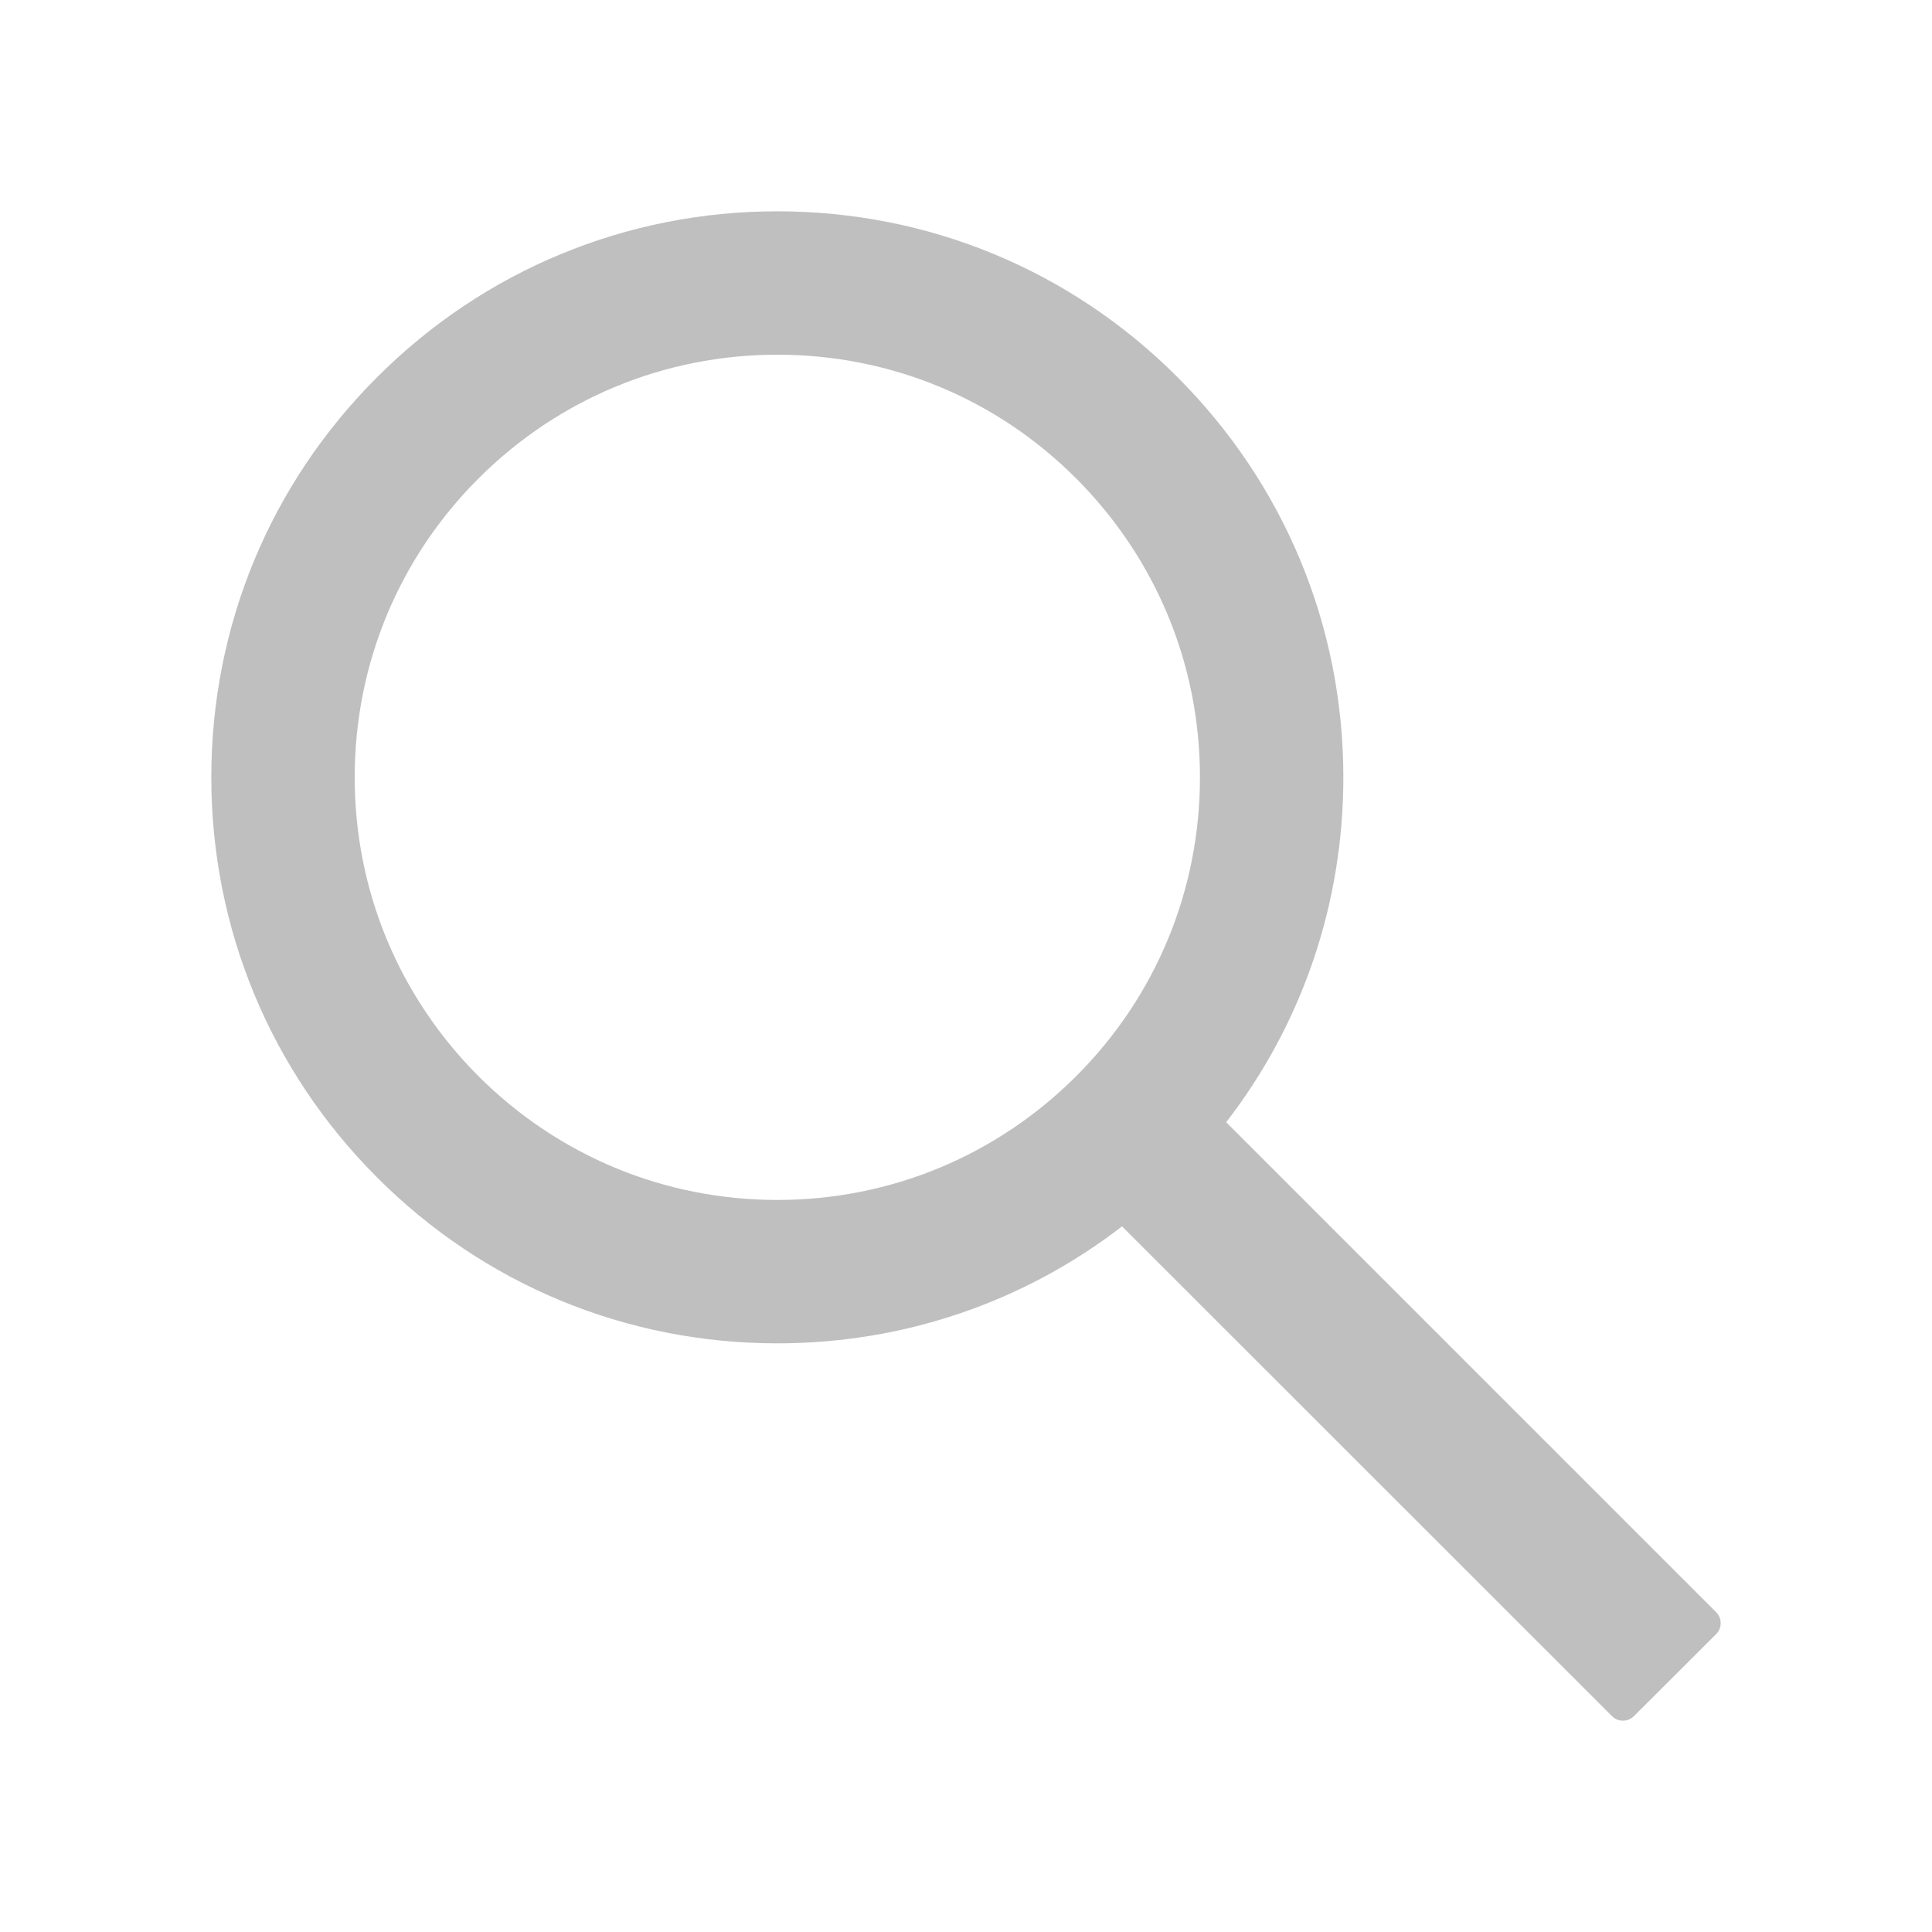
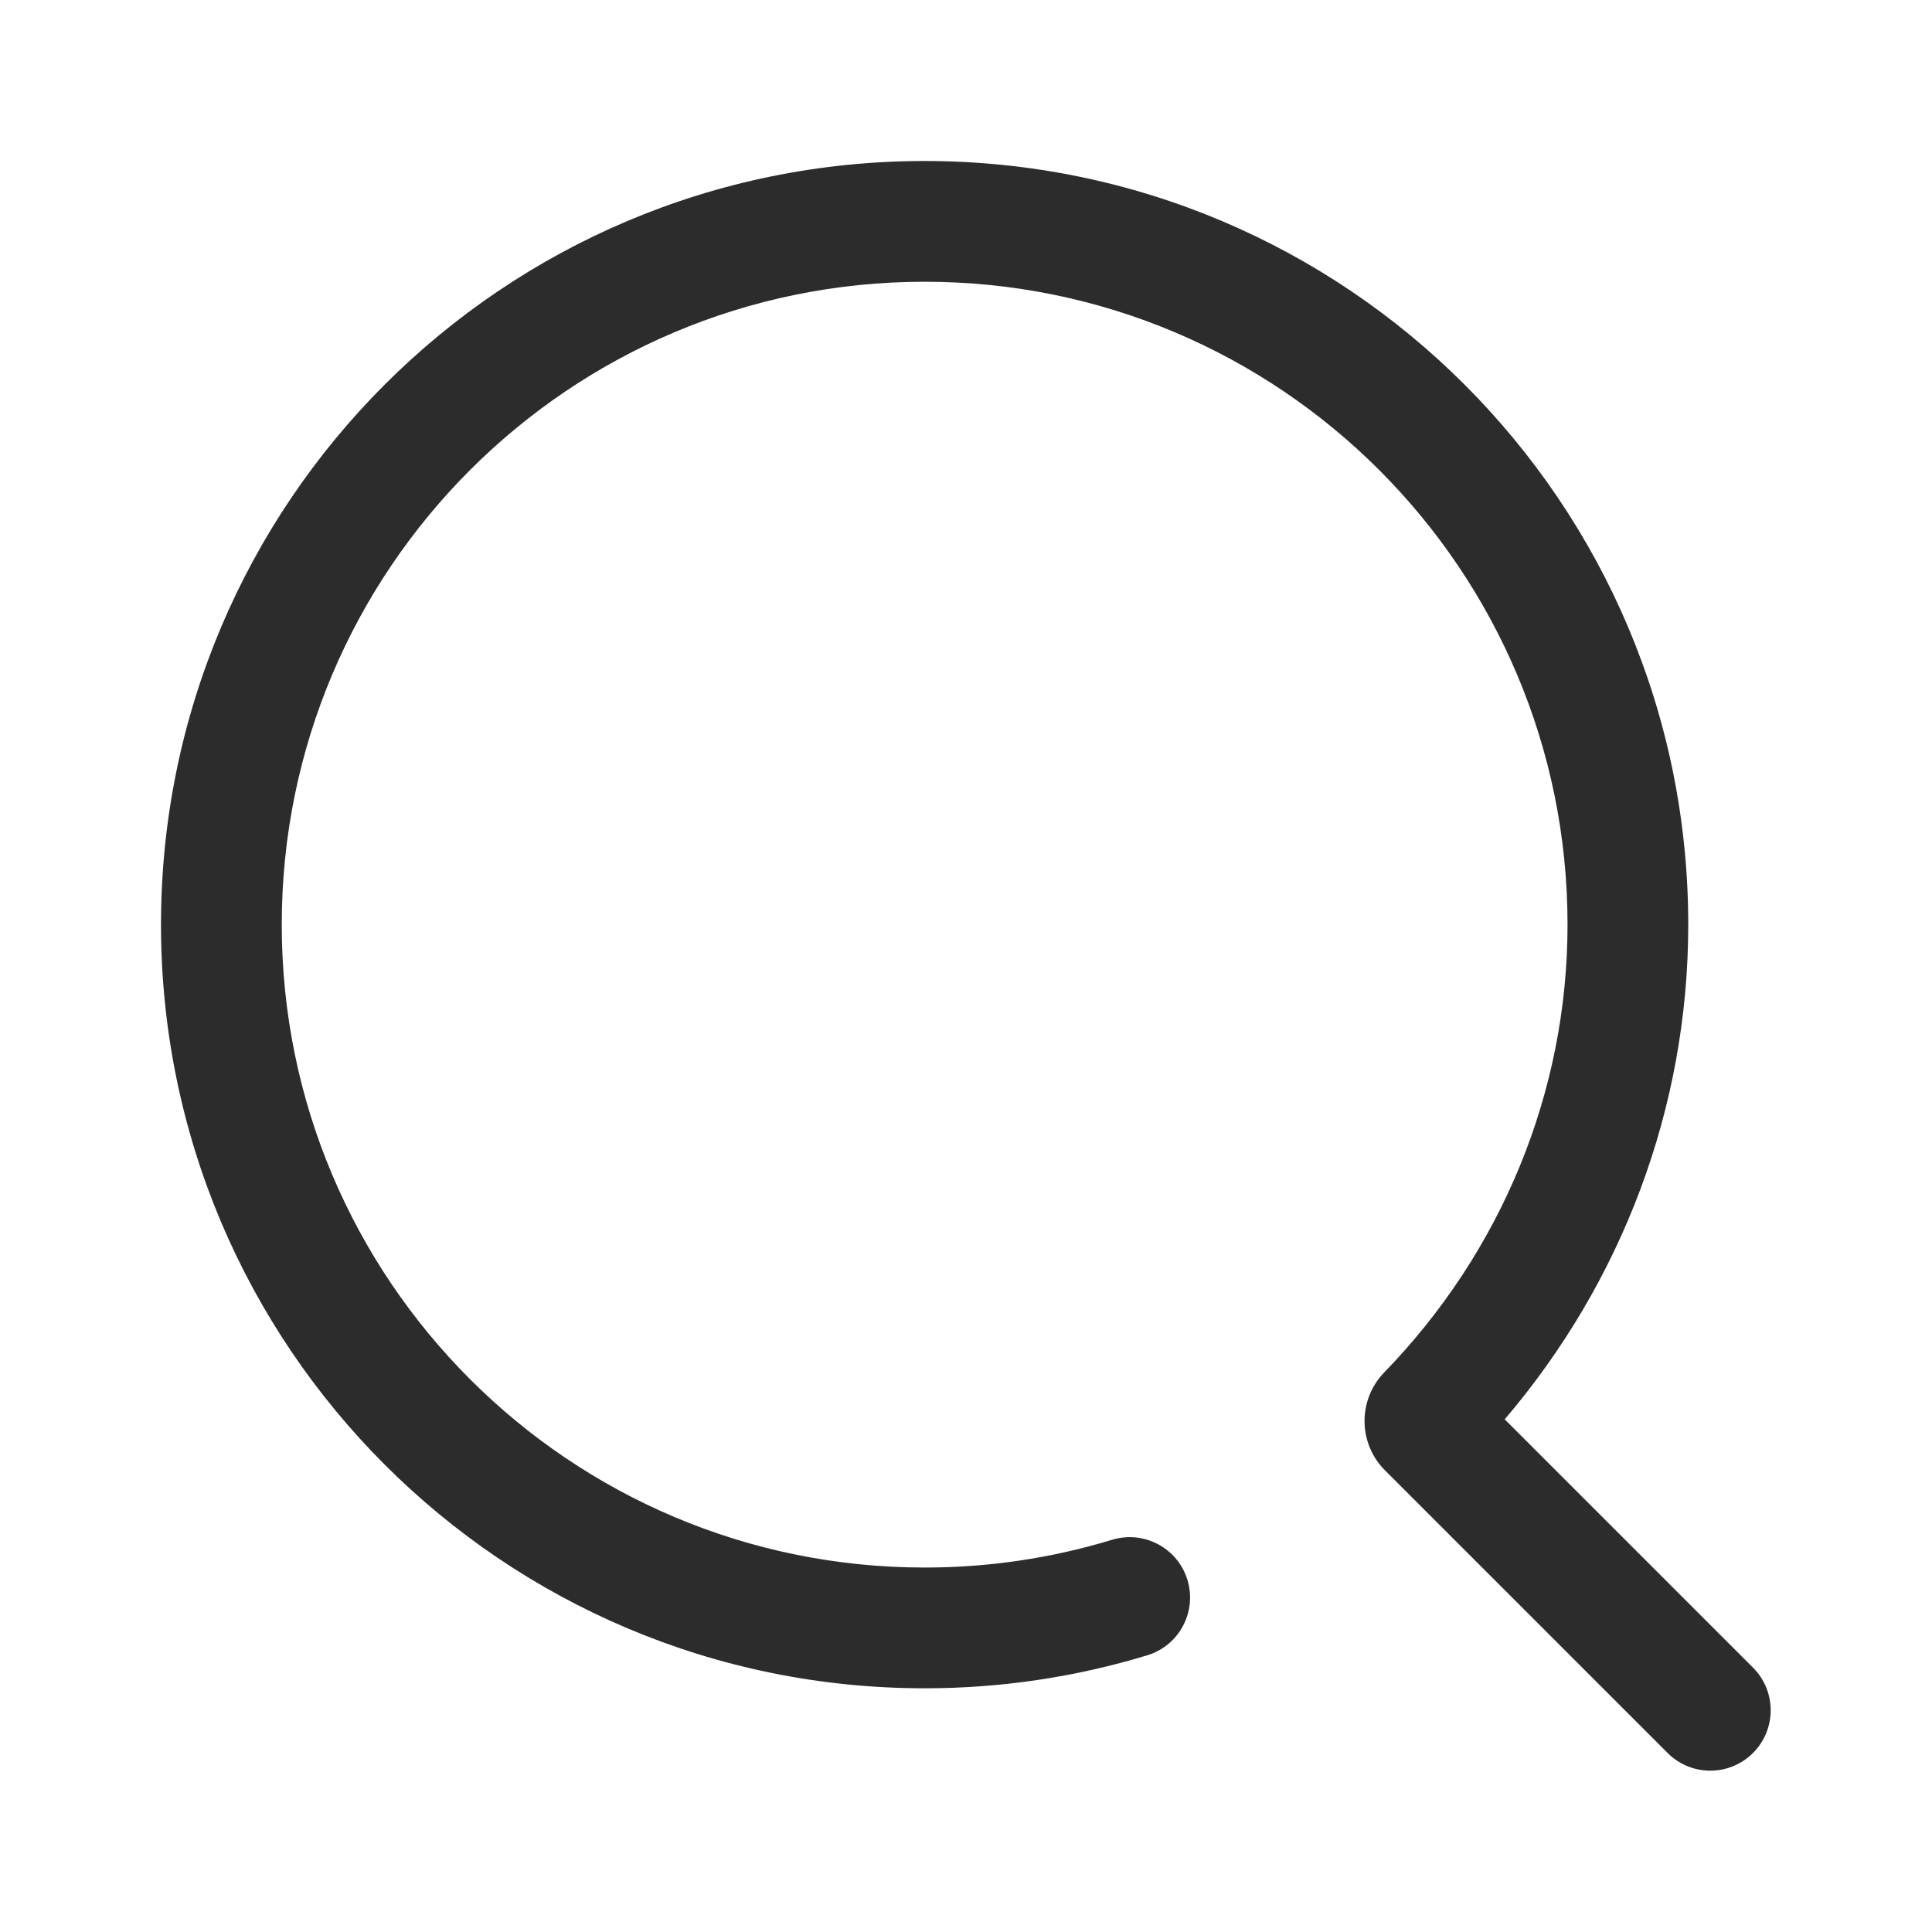
- <svg xmlns="http://www.w3.org/2000/svg" t="1716639463511" class="icon" viewBox="0 0 1024 1024" version="1.1" p-id="8438" width="200" height="200">
-   <path d="M909.6 854.5L649.9 594.8C690.2 542.7 712 479 712 412c0-80.2-31.3-155.4-87.9-212.1-56.6-56.7-132-87.9-212.1-87.9s-155.5 31.3-212.1 87.9C143.2 256.5 112 331.8 112 412c0 80.1 31.3 155.5 87.9 212.1C256.5 680.8 331.8 712 412 712c67 0 130.6-21.8 182.7-62l259.7 259.6c3.2 3.2 8.4 3.2 11.6 0l43.6-43.5c3.2-3.2 3.2-8.4 0-11.6zM570.4 570.4C528 612.7 471.8 636 412 636s-116-23.3-158.4-65.6C211.3 528 188 471.8 188 412s23.3-116.1 65.6-158.4C296 211.3 352.2 188 412 188s116.1 23.2 158.4 65.6S636 352.2 636 412s-23.3 116.1-65.6 158.4z" fill="#bfbfbf" p-id="8439" />
+ <svg xmlns="http://www.w3.org/2000/svg" t="1717314120563" class="icon" viewBox="0 0 1024 1024" version="1.1" p-id="2214" width="256" height="256">
+   <path d="M797.525 752.267c62.069-72.736 97.28-165.003 97.28-262.187C894.816 266.528 713.621 85.333 490.08 85.333 266.539 85.333 85.333 266.539 85.333 490.069 85.333 713.611 266.539 894.827 490.069 894.827a404.693 404.693 0 0 0 118.208-17.547 32 32 0 0 0-18.667-61.216 340.693 340.693 0 0 1-99.541 14.763C301.888 830.816 149.333 678.261 149.333 490.069 149.333 301.888 301.888 149.333 490.069 149.333 678.261 149.333 830.827 301.888 830.827 490.069c0 89.28-35.381 173.696-97.141 237.323a36.992 36.992 0 0 0 0.384 51.925l149.973 149.973a32 32 0 0 0 45.259-45.248L797.525 752.267z" fill="#2c2c2c" p-id="2215" />
</svg>
